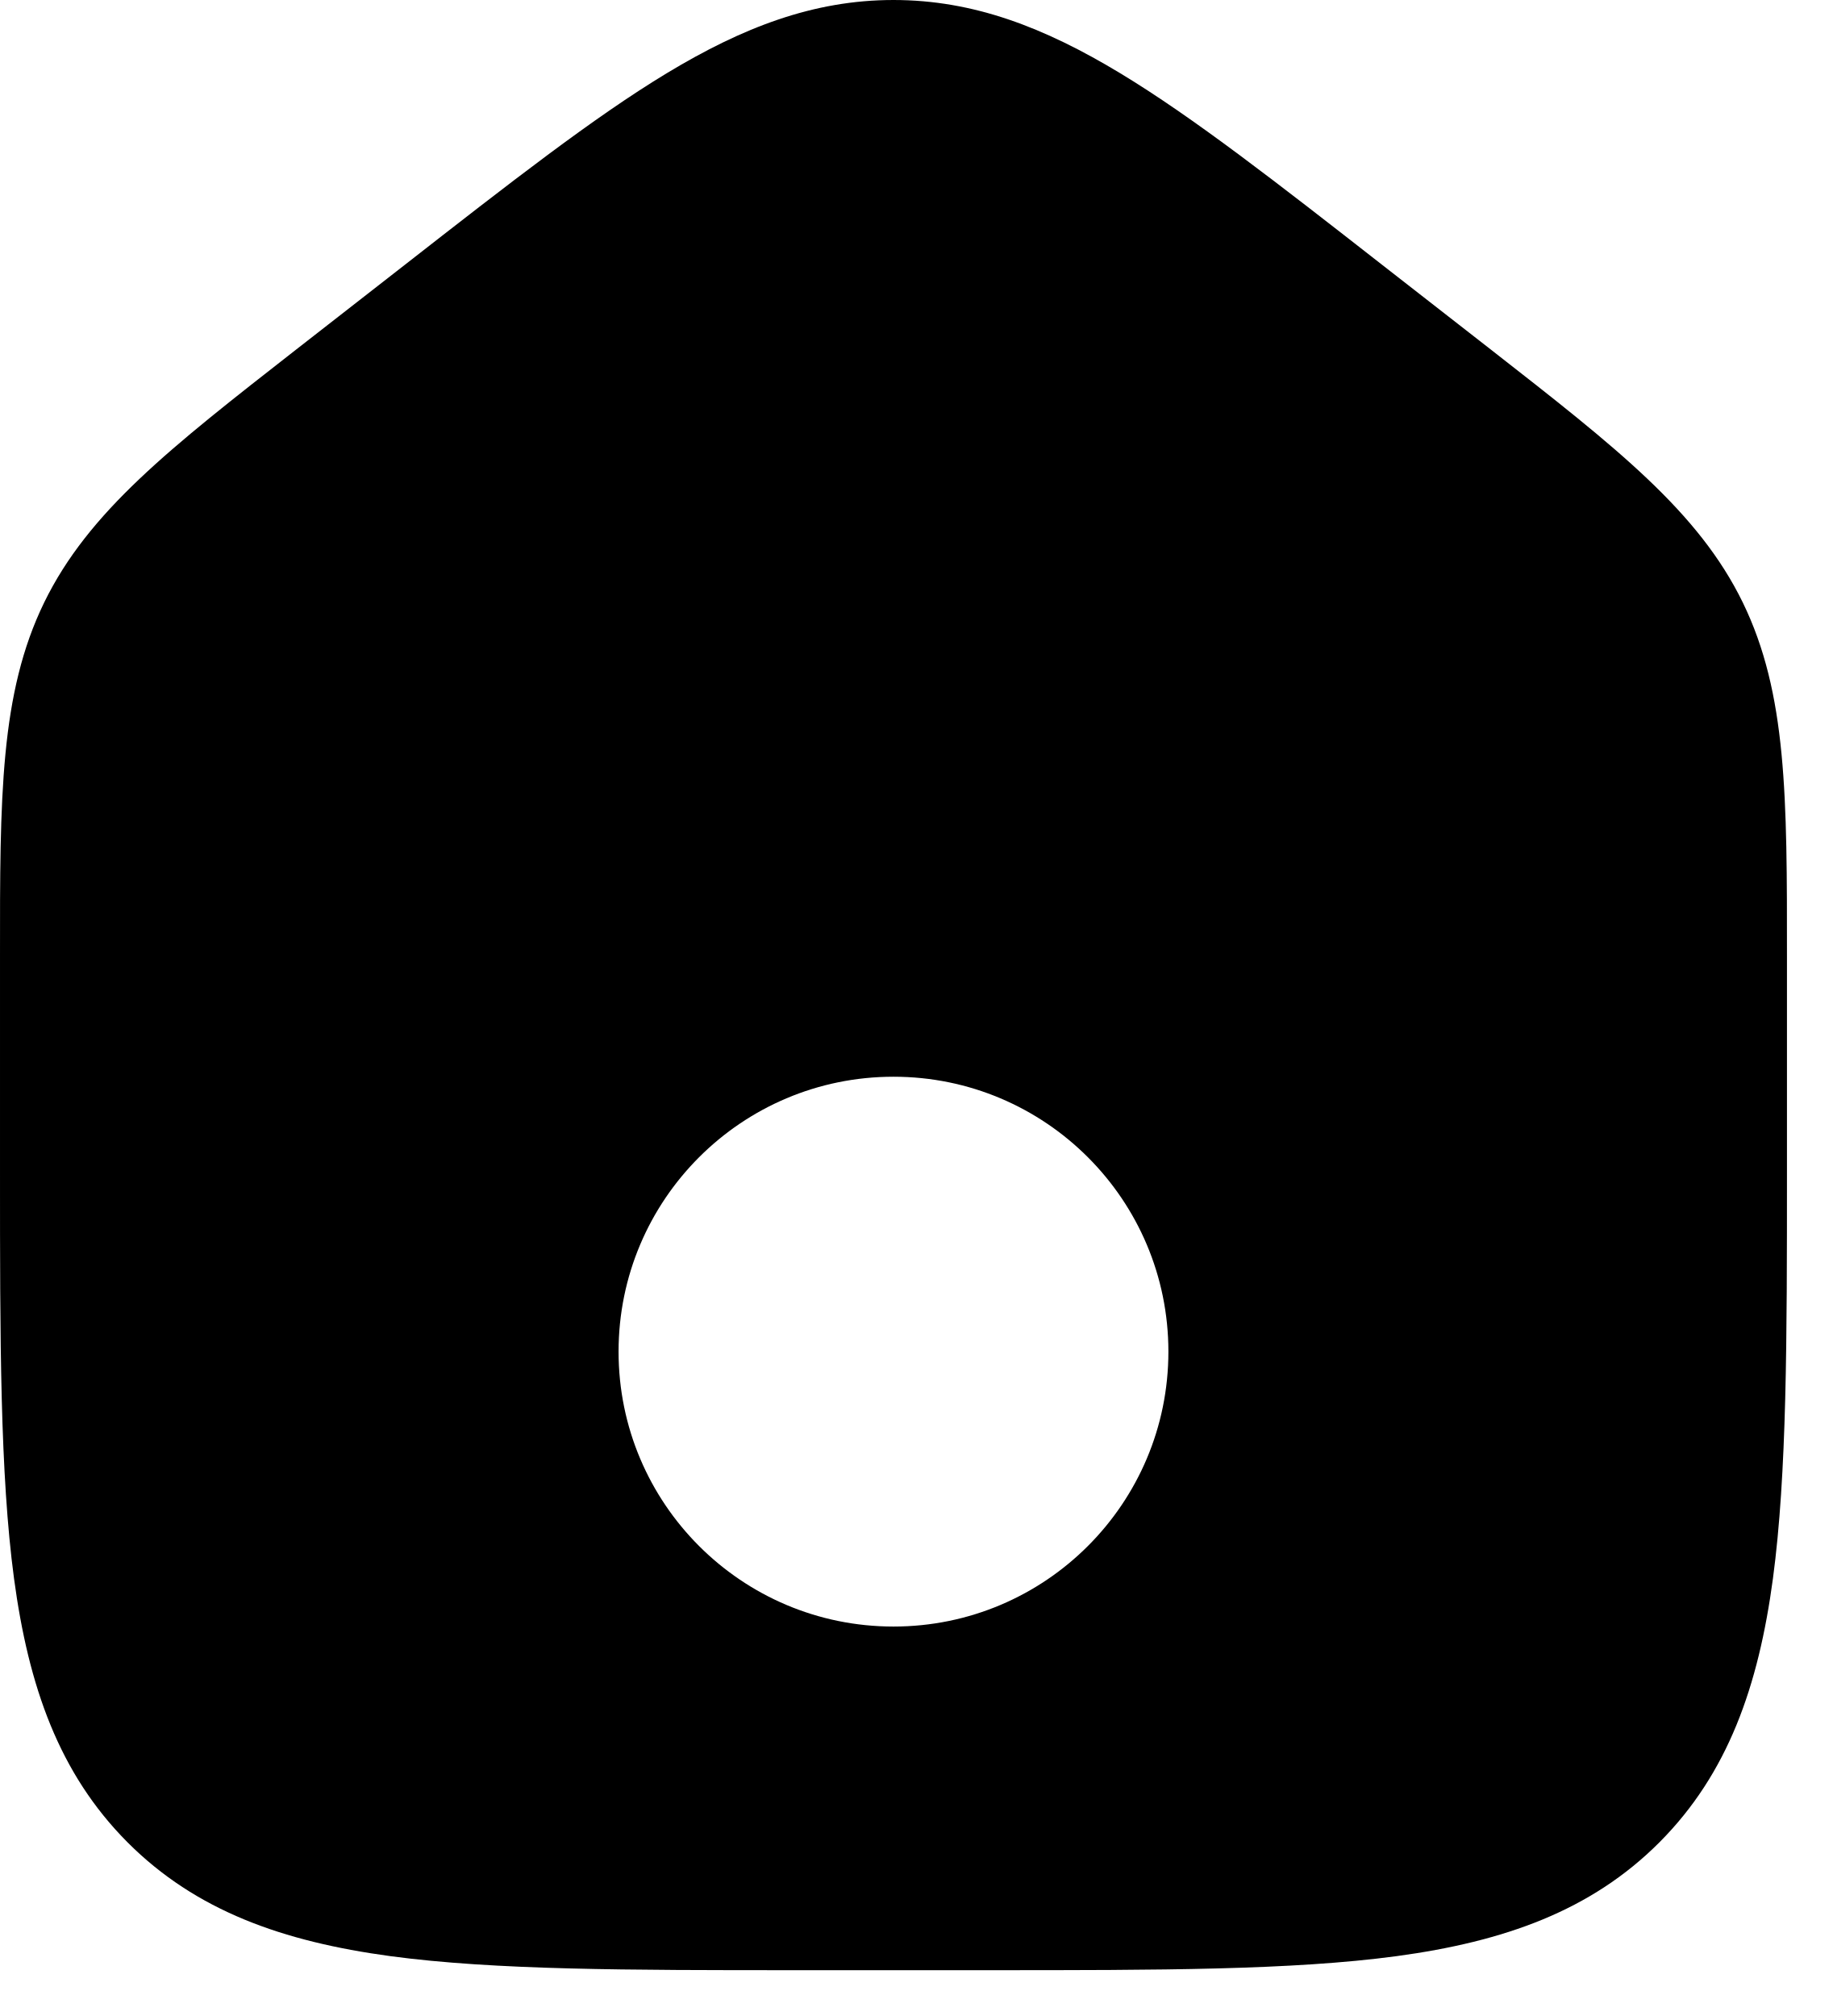
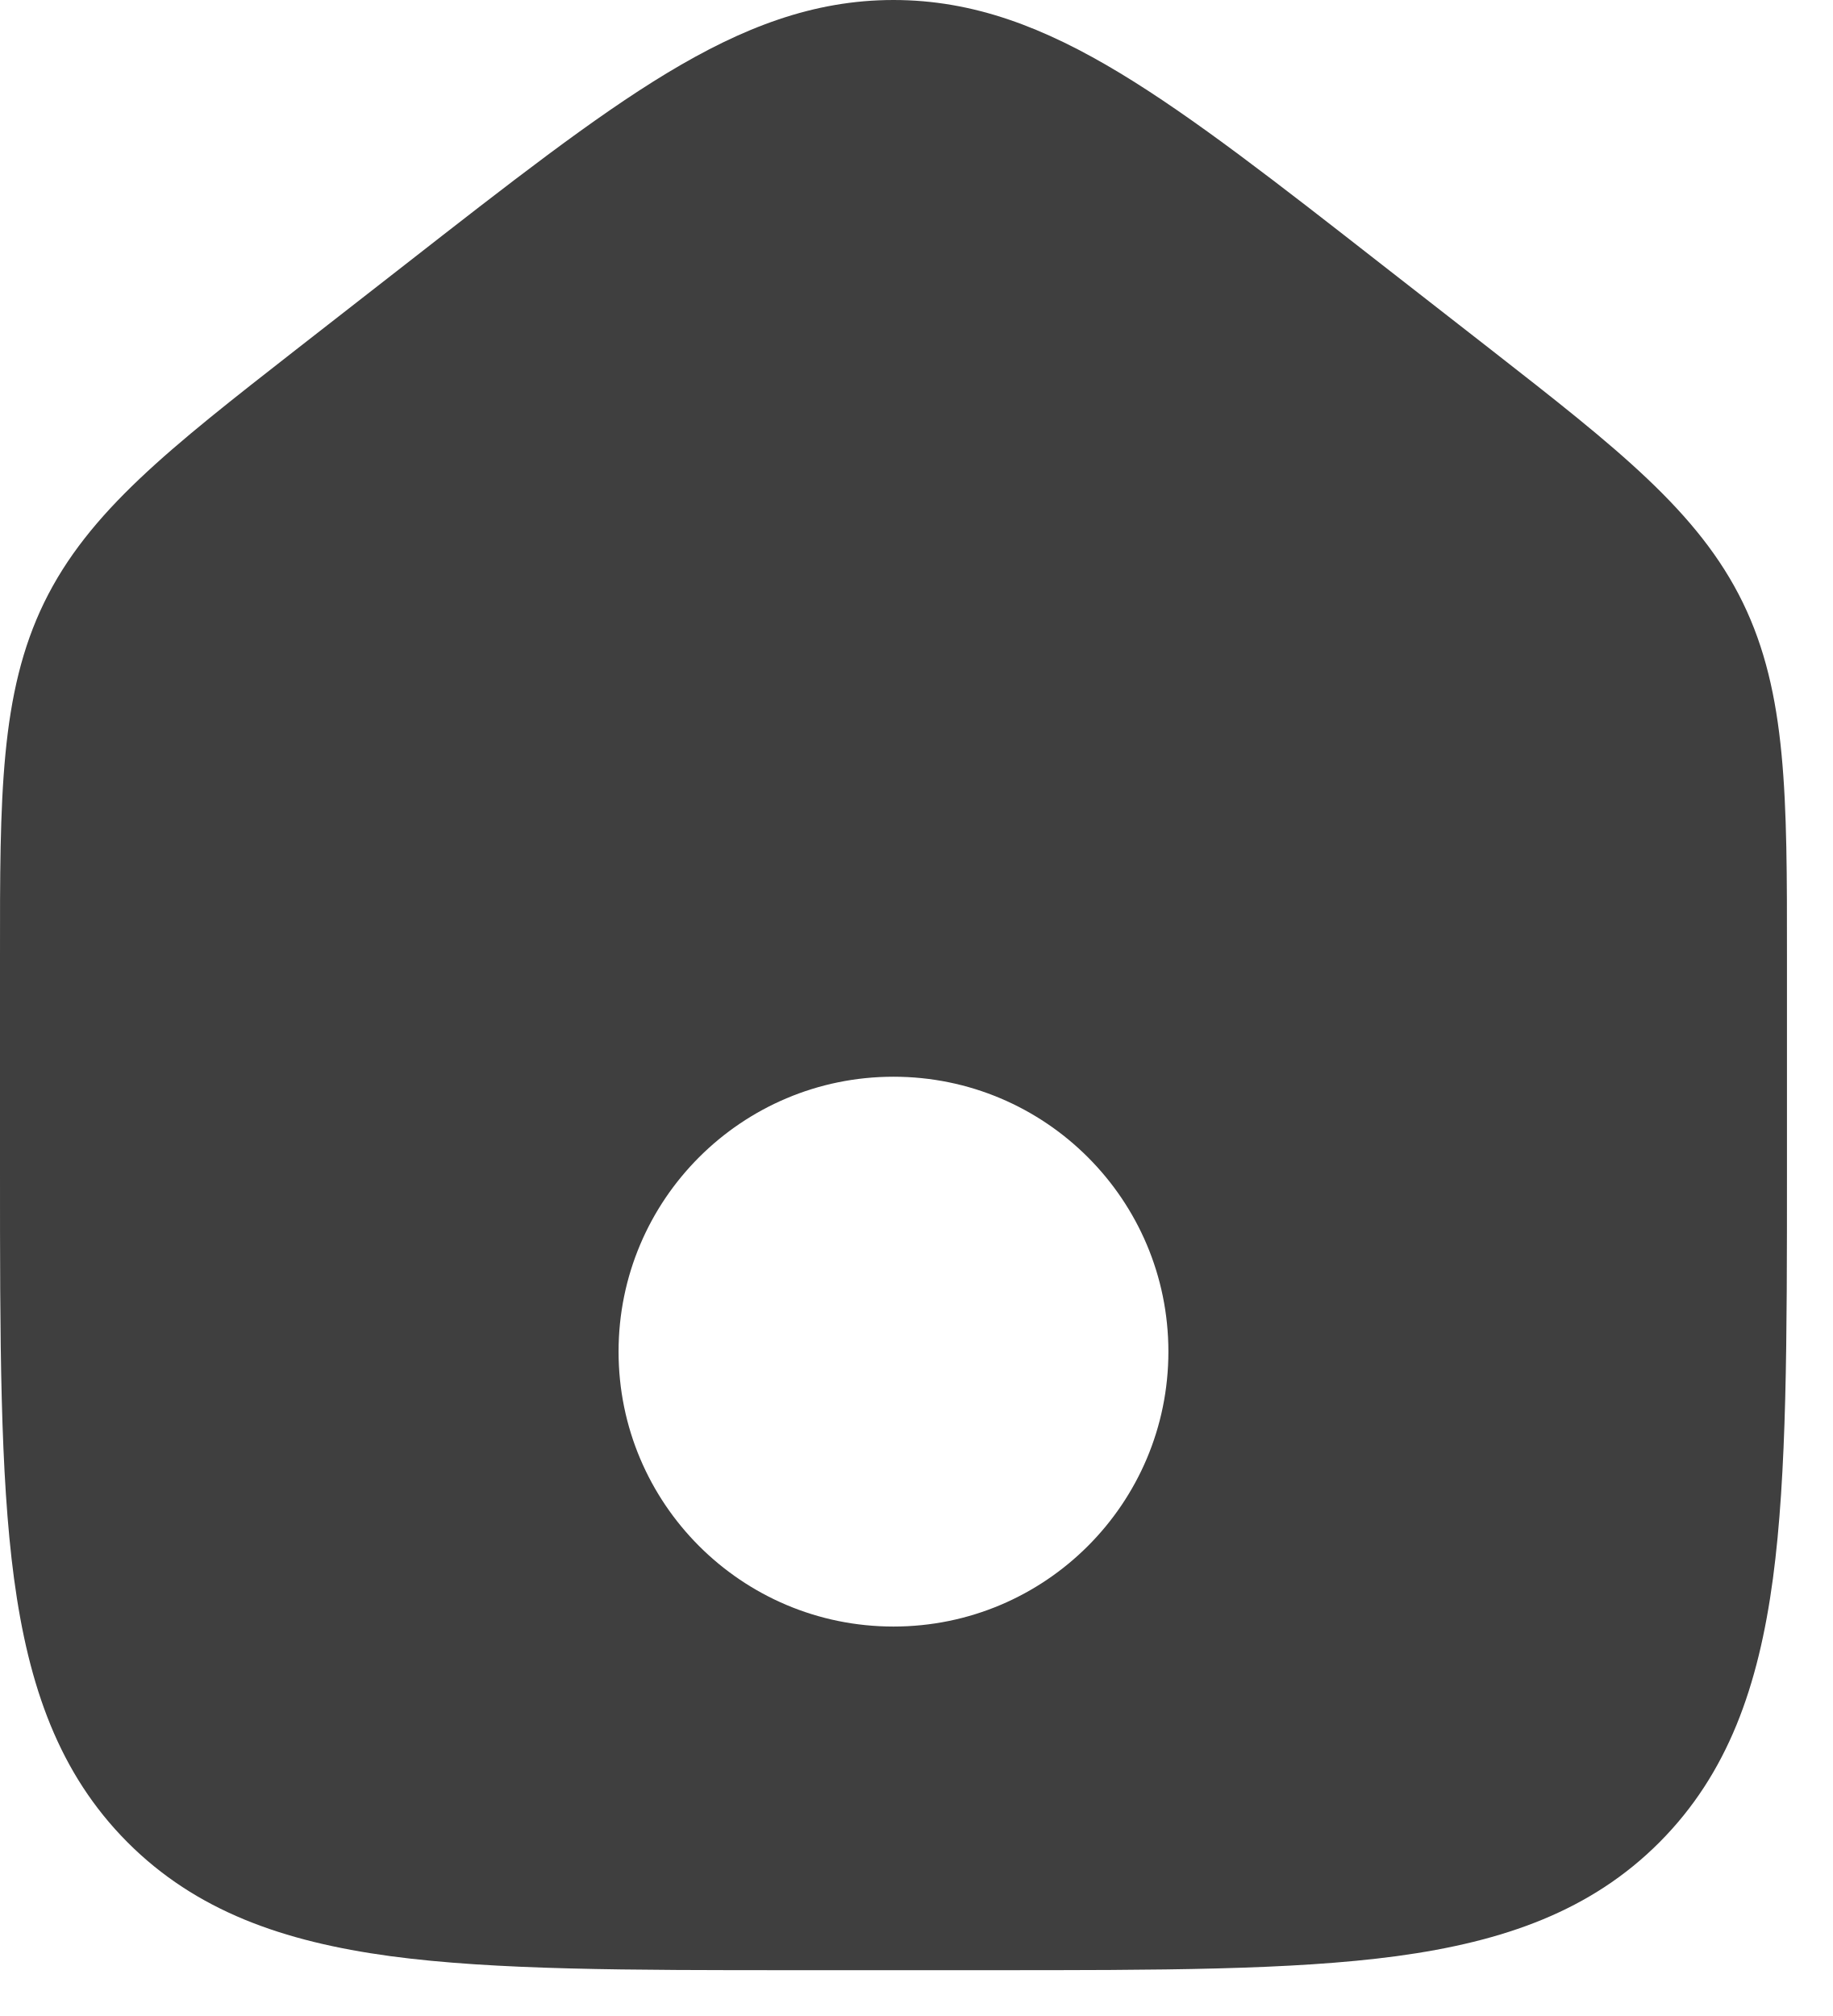
<svg xmlns="http://www.w3.org/2000/svg" width="20" height="22" viewBox="0 0 20 22" fill="none">
-   <path d="M9.75 0C10.624 0 11.398 0.3 12.224 0.799C13.023 1.282 13.938 1.996 15.085 2.892L16.269 3.815C17.644 4.889 18.534 5.583 19.018 6.575C19.501 7.567 19.501 8.697 19.5 10.445V12.777C19.5 14.622 19.5 16.083 19.347 17.226C19.189 18.401 18.857 19.353 18.109 20.104C17.361 20.854 16.412 21.188 15.239 21.347C14.1 21.5 12.644 21.5 10.807 21.5H8.693C6.856 21.5 5.4 21.5 4.261 21.347C3.088 21.188 2.139 20.854 1.391 20.104C0.643 19.353 0.311 18.401 0.153 17.226C0 16.083 2.25652e-05 14.622 3.82403e-05 12.777V10.445C-0.001 8.697 -0.001 7.567 0.482 6.575C0.966 5.583 1.856 4.889 3.231 3.815L4.415 2.892C5.563 1.996 6.477 1.282 7.276 0.799C8.102 0.3 8.876 1.78919e-05 9.75 0ZM9.75 11.75C8.093 11.75 6.75 13.093 6.75 14.75C6.75 16.407 8.093 17.75 9.75 17.75C11.407 17.75 12.75 16.407 12.75 14.75C12.75 13.093 11.407 11.75 9.75 11.75Z" fill="black" />
+   <path d="M9.75 0C10.624 0 11.398 0.3 12.224 0.799C13.023 1.282 13.938 1.996 15.085 2.892L16.269 3.815C17.644 4.889 18.534 5.583 19.018 6.575C19.501 7.567 19.501 8.697 19.5 10.445V12.777C19.5 14.622 19.5 16.083 19.347 17.226C19.189 18.401 18.857 19.353 18.109 20.104C17.361 20.854 16.412 21.188 15.239 21.347C14.1 21.5 12.644 21.5 10.807 21.5H8.693C6.856 21.5 5.4 21.5 4.261 21.347C3.088 21.188 2.139 20.854 1.391 20.104C0.643 19.353 0.311 18.401 0.153 17.226C0 16.083 -1.56751e-05 14.622 0 12.777V10.445C-0.001 8.697 -0.001 7.567 0.482 6.575C0.966 5.583 1.856 4.889 3.231 3.815L4.415 2.892C5.563 1.996 6.477 1.282 7.276 0.799C8.102 0.3 8.876 1.78919e-05 9.75 0ZM9.75 11.75C8.093 11.75 6.75 13.093 6.75 14.75C6.75 16.407 8.093 17.75 9.75 17.75C11.407 17.75 12.75 16.407 12.75 14.75C12.75 13.093 11.407 11.75 9.75 11.75Z" fill="#3F3F3F" />
</svg>
